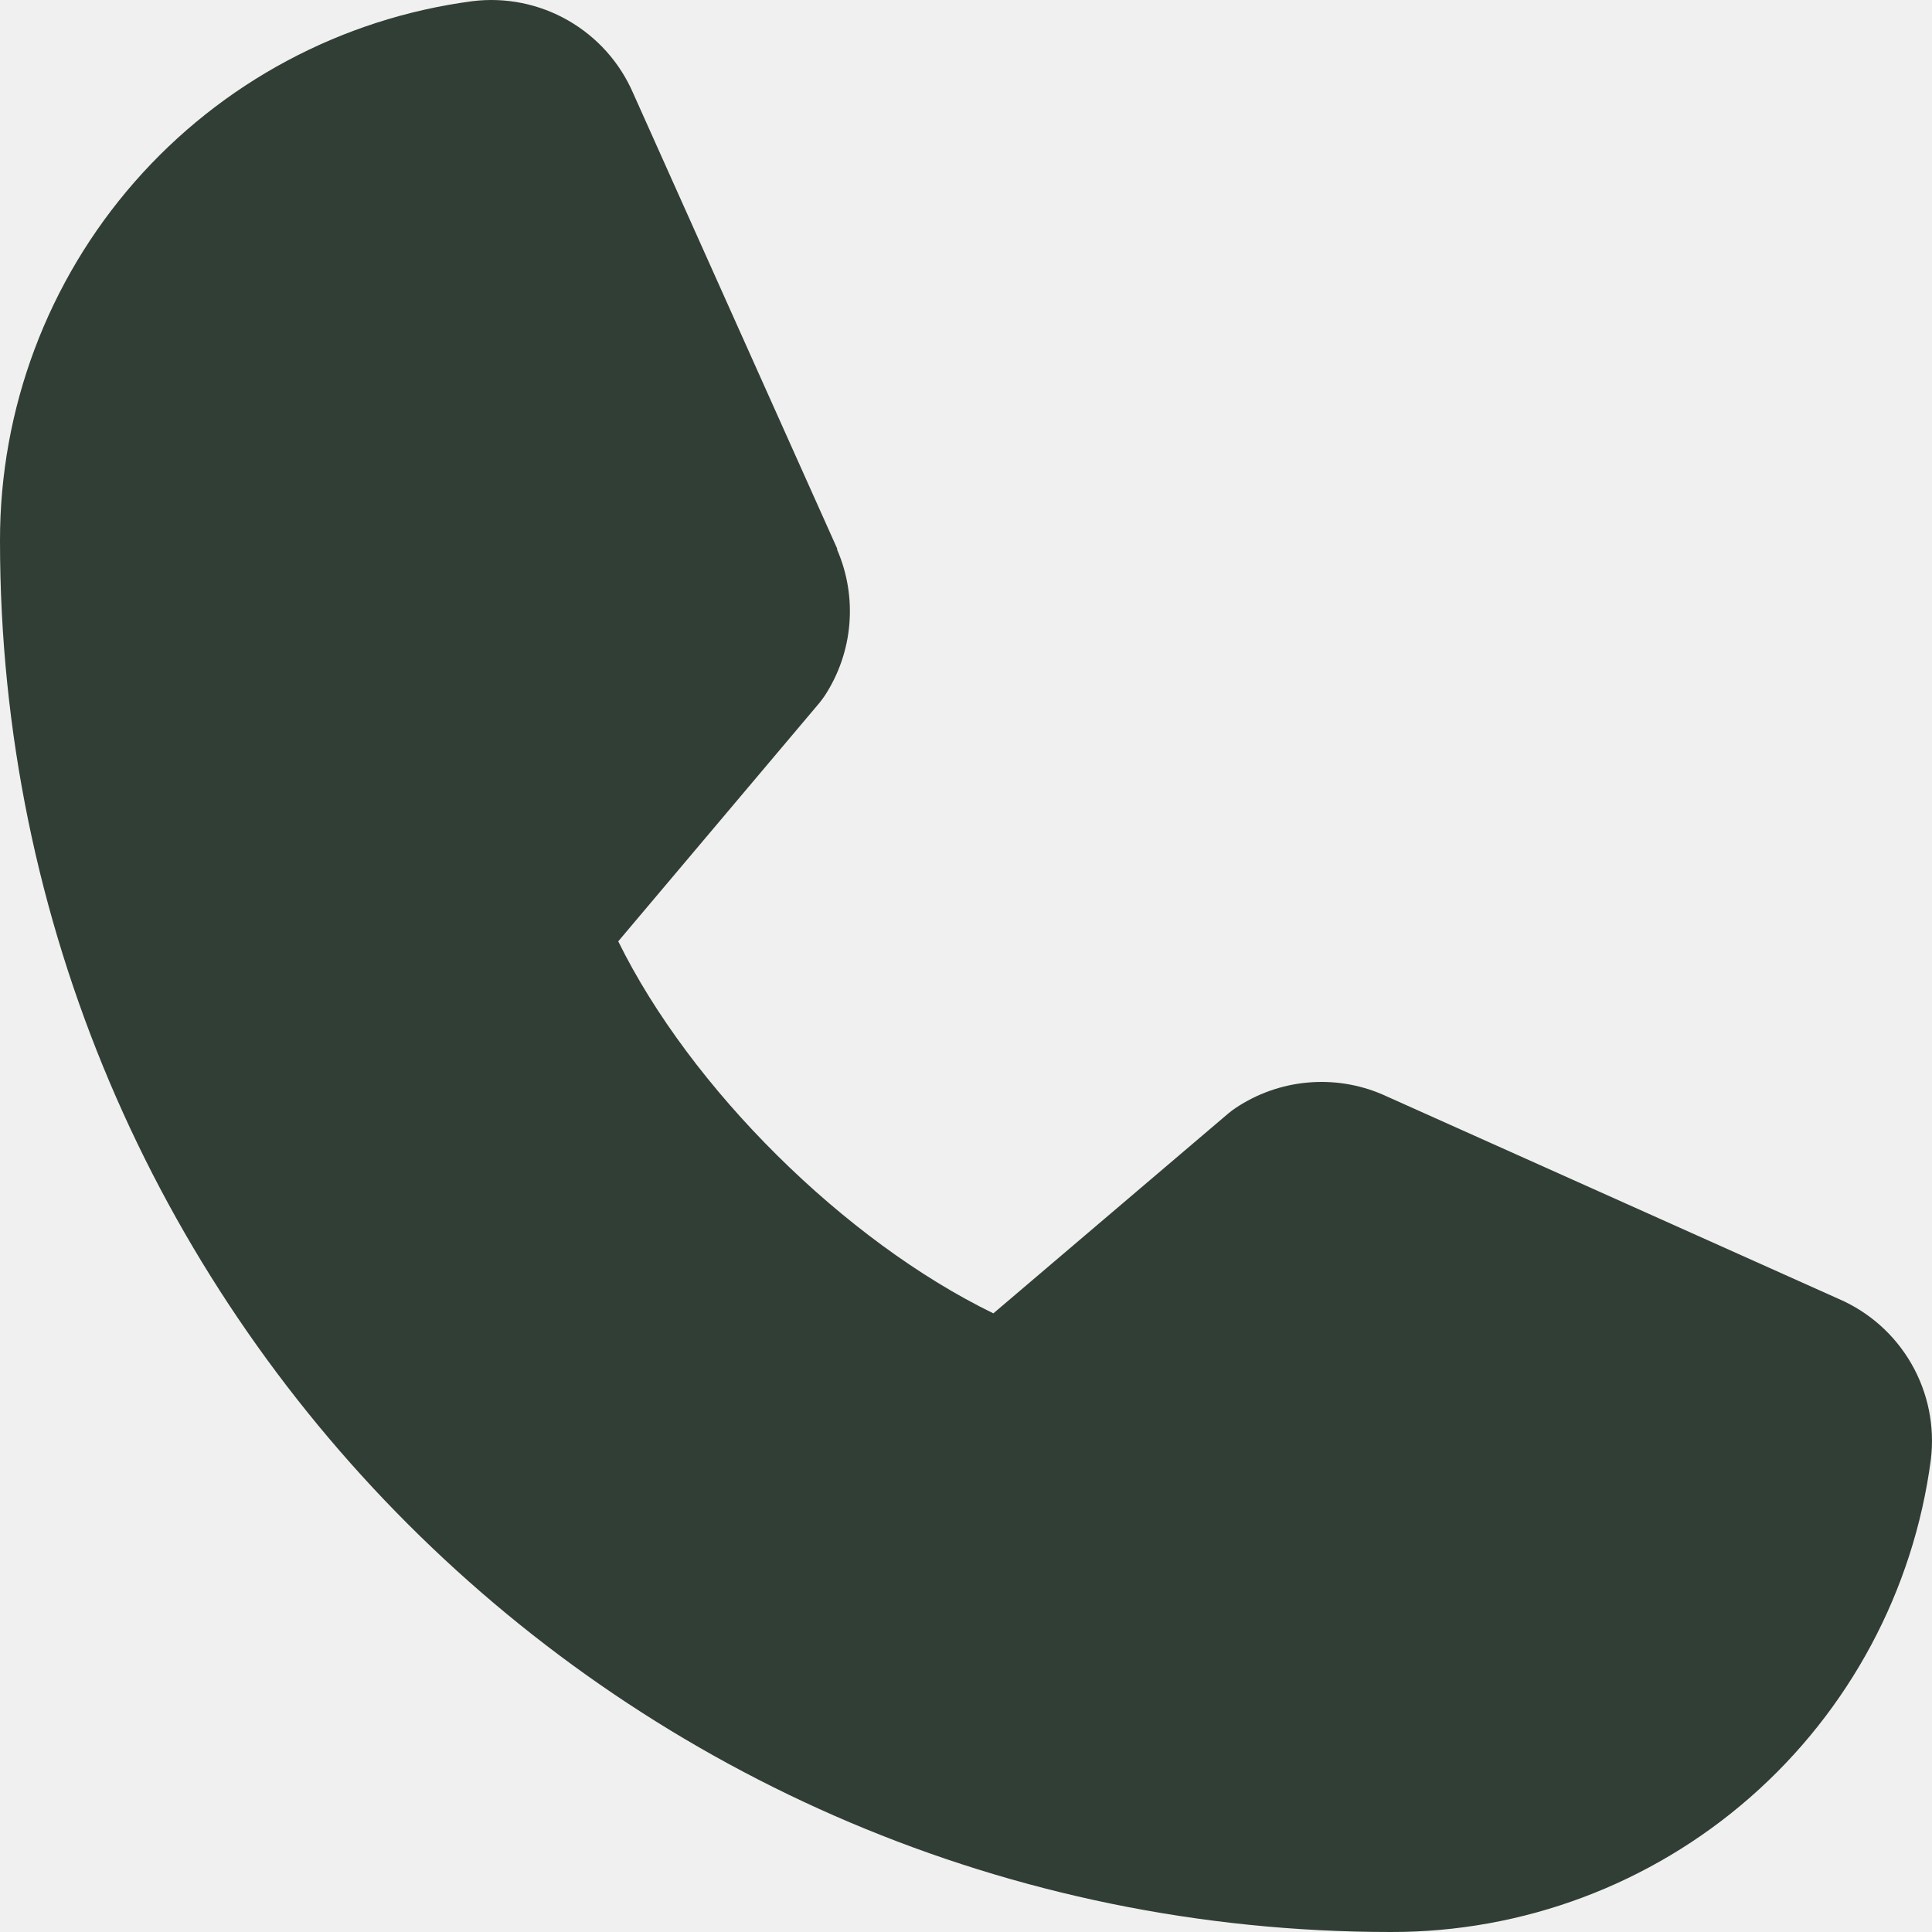
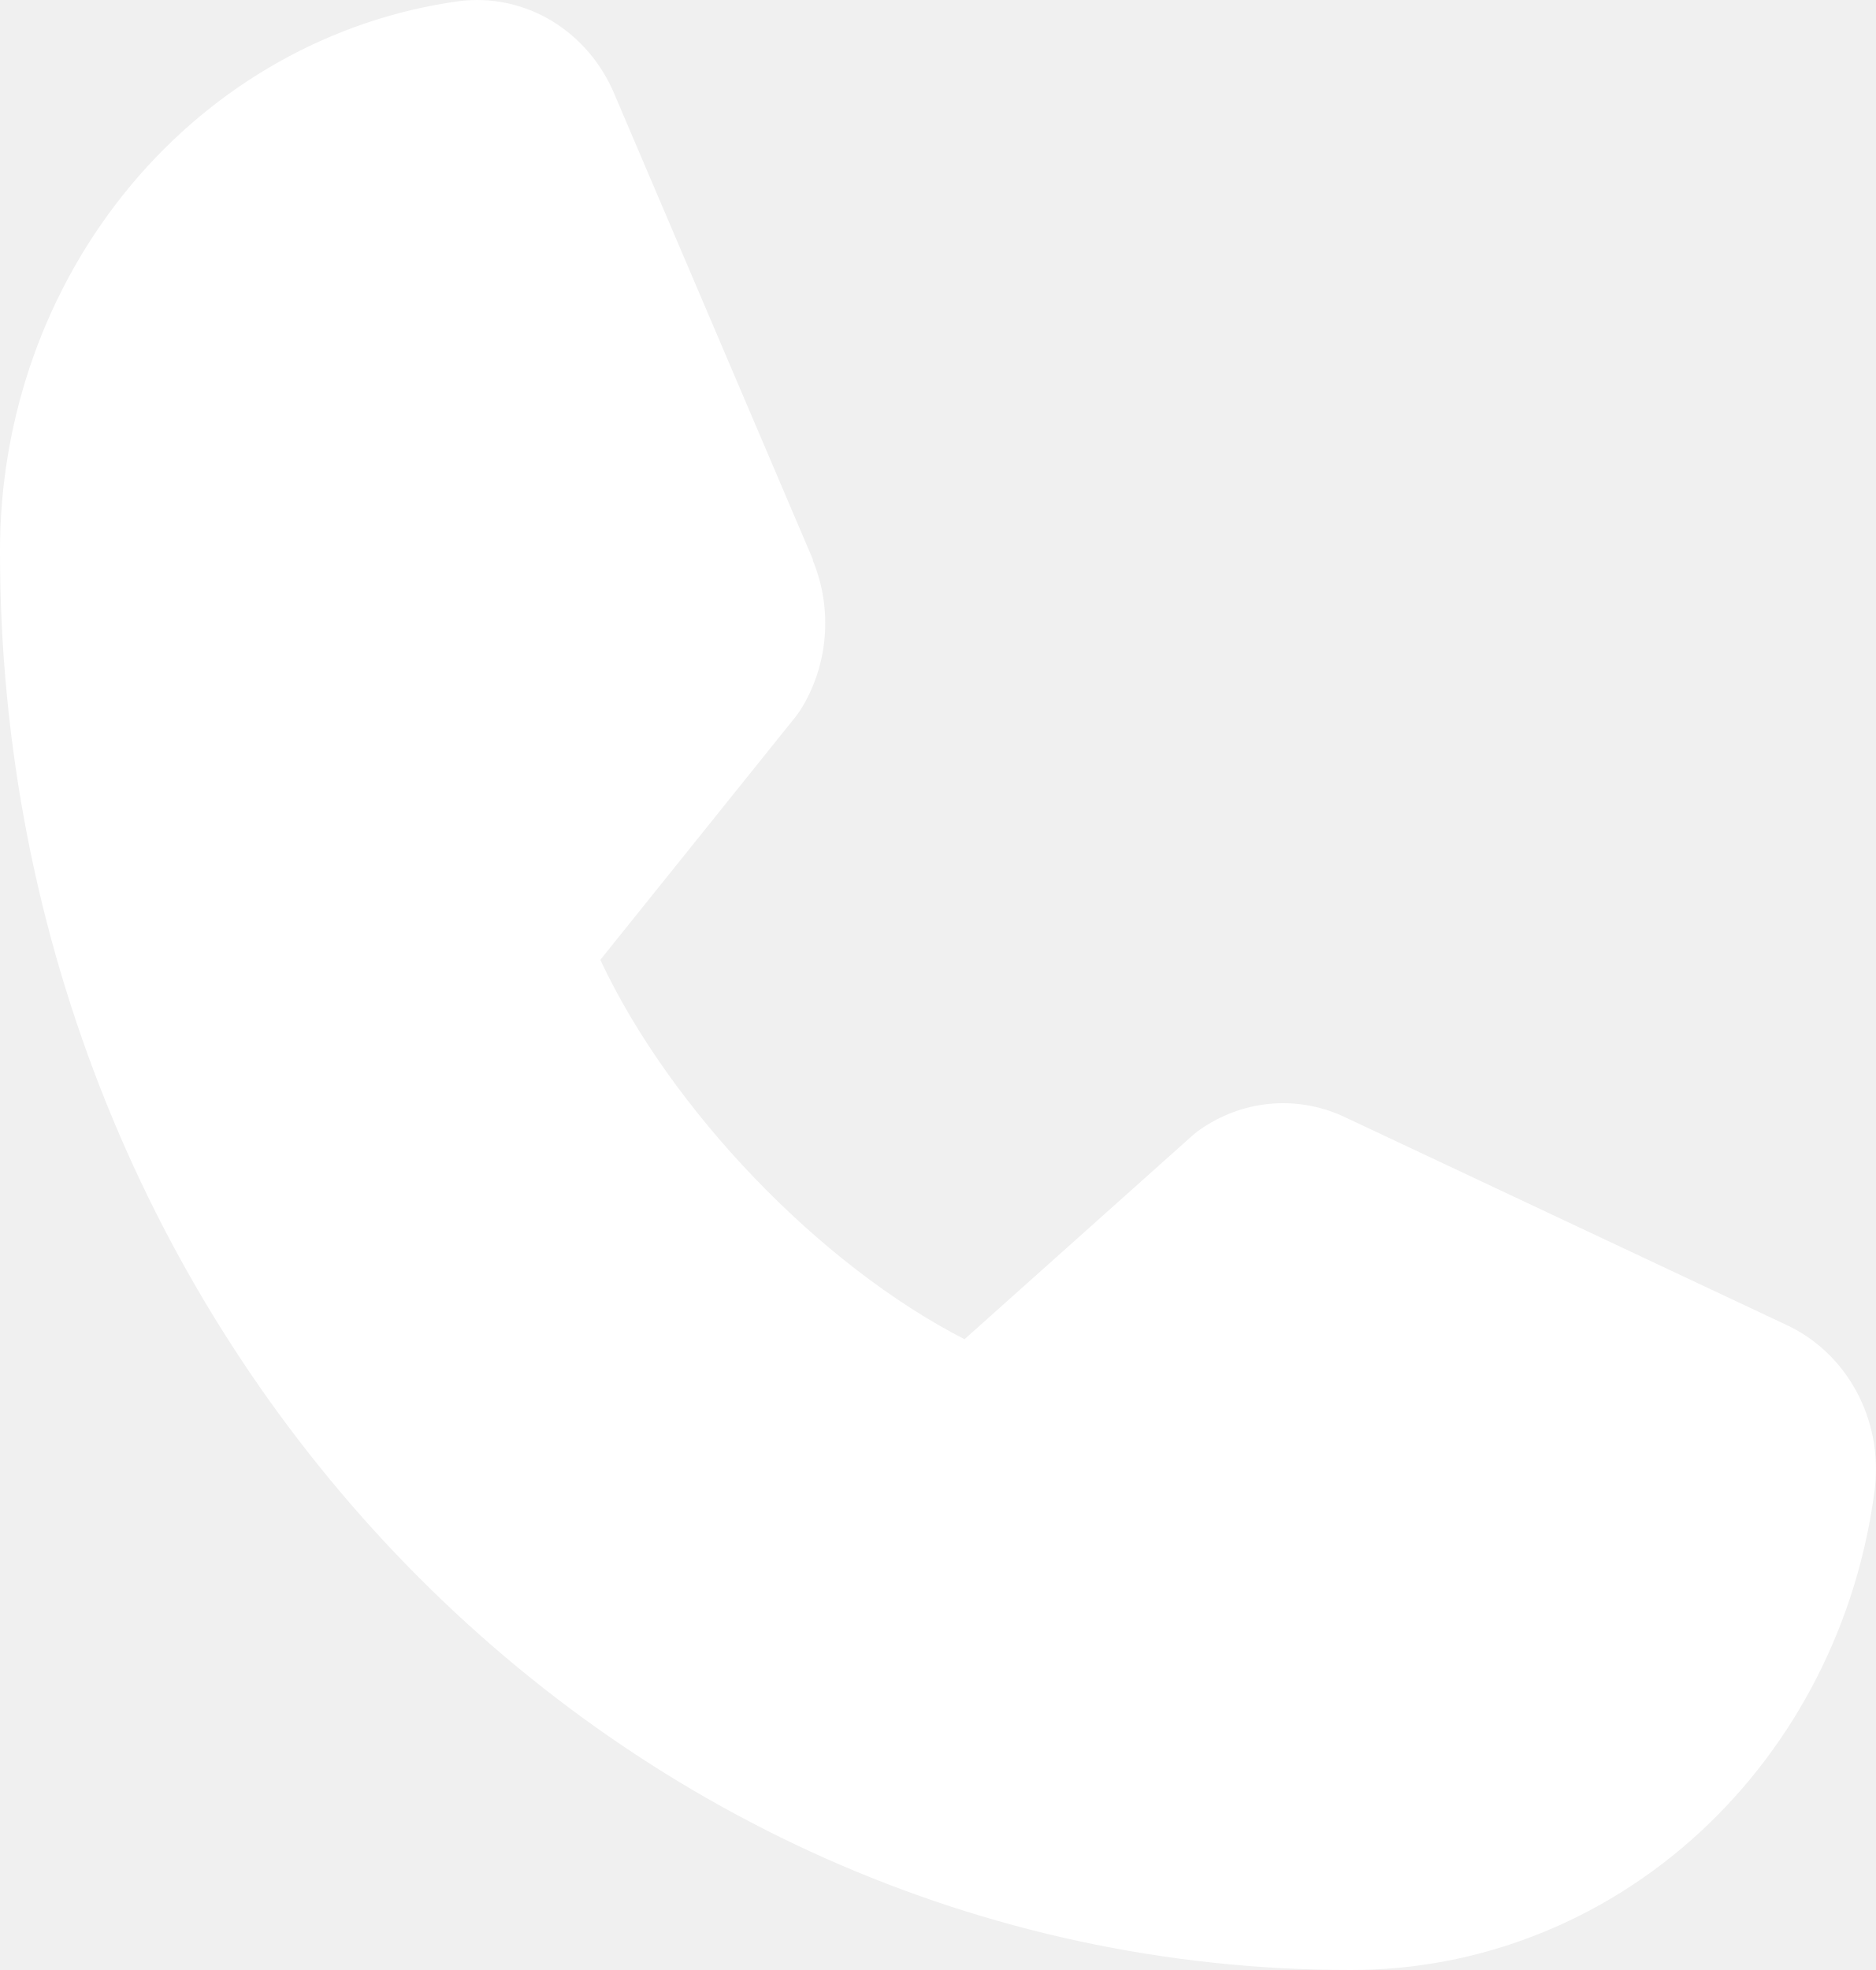
- <svg xmlns="http://www.w3.org/2000/svg" width="67" height="67" viewBox="0 0 67 67" fill="none">
-   <path d="M66.961 50.612C66.364 55.151 64.134 59.318 60.689 62.334C57.244 65.349 52.819 67.008 48.241 67C21.641 67 3.03135e-05 45.359 3.03135e-05 18.759C-0.008 14.181 1.651 9.756 4.666 6.311C7.682 2.866 11.849 0.637 16.389 0.04C17.536 -0.101 18.699 0.134 19.702 0.709C20.706 1.284 21.497 2.168 21.956 3.229L29.032 19.024V19.064C29.384 19.877 29.529 20.763 29.455 21.645C29.381 22.528 29.089 23.378 28.606 24.12C28.546 24.21 28.482 24.294 28.415 24.378L21.44 32.645C23.95 37.744 29.283 43.031 34.449 45.546L42.603 38.608C42.683 38.541 42.767 38.478 42.854 38.421C43.595 37.926 44.448 37.625 45.336 37.543C46.223 37.461 47.117 37.601 47.936 37.952L47.98 37.972L63.762 45.044C64.825 45.502 65.711 46.292 66.287 47.296C66.864 48.299 67.1 49.462 66.961 50.612Z" fill="#313E35" />
+ <svg xmlns="http://www.w3.org/2000/svg" width="40" height="42" viewBox="0 0 40 42" fill="none">
+   <path d="M39.977 31.727C39.62 34.572 38.289 37.184 36.232 39.075C34.176 40.965 31.534 42.005 28.8 42C12.92 42 1.80976e-05 28.434 1.80976e-05 11.76C-0.005 8.89 0.985 6.116 2.786 3.956C4.586 1.797 7.074 0.399 9.784 0.025C10.47 -0.063 11.164 0.084 11.763 0.444C12.362 0.805 12.834 1.359 13.108 2.024L17.332 11.926V11.951C17.543 12.46 17.629 13.016 17.585 13.569C17.541 14.122 17.367 14.655 17.078 15.12C17.042 15.176 17.004 15.229 16.964 15.281L12.8 20.464C14.298 23.66 17.482 26.974 20.566 28.552L25.434 24.202C25.482 24.16 25.532 24.121 25.584 24.085C26.027 23.775 26.536 23.585 27.066 23.534C27.596 23.483 28.129 23.571 28.619 23.791L28.645 23.803L38.067 28.236C38.701 28.524 39.23 29.019 39.575 29.648C39.919 30.277 40.06 31.006 39.977 31.727Z" fill="white" />
</svg>
